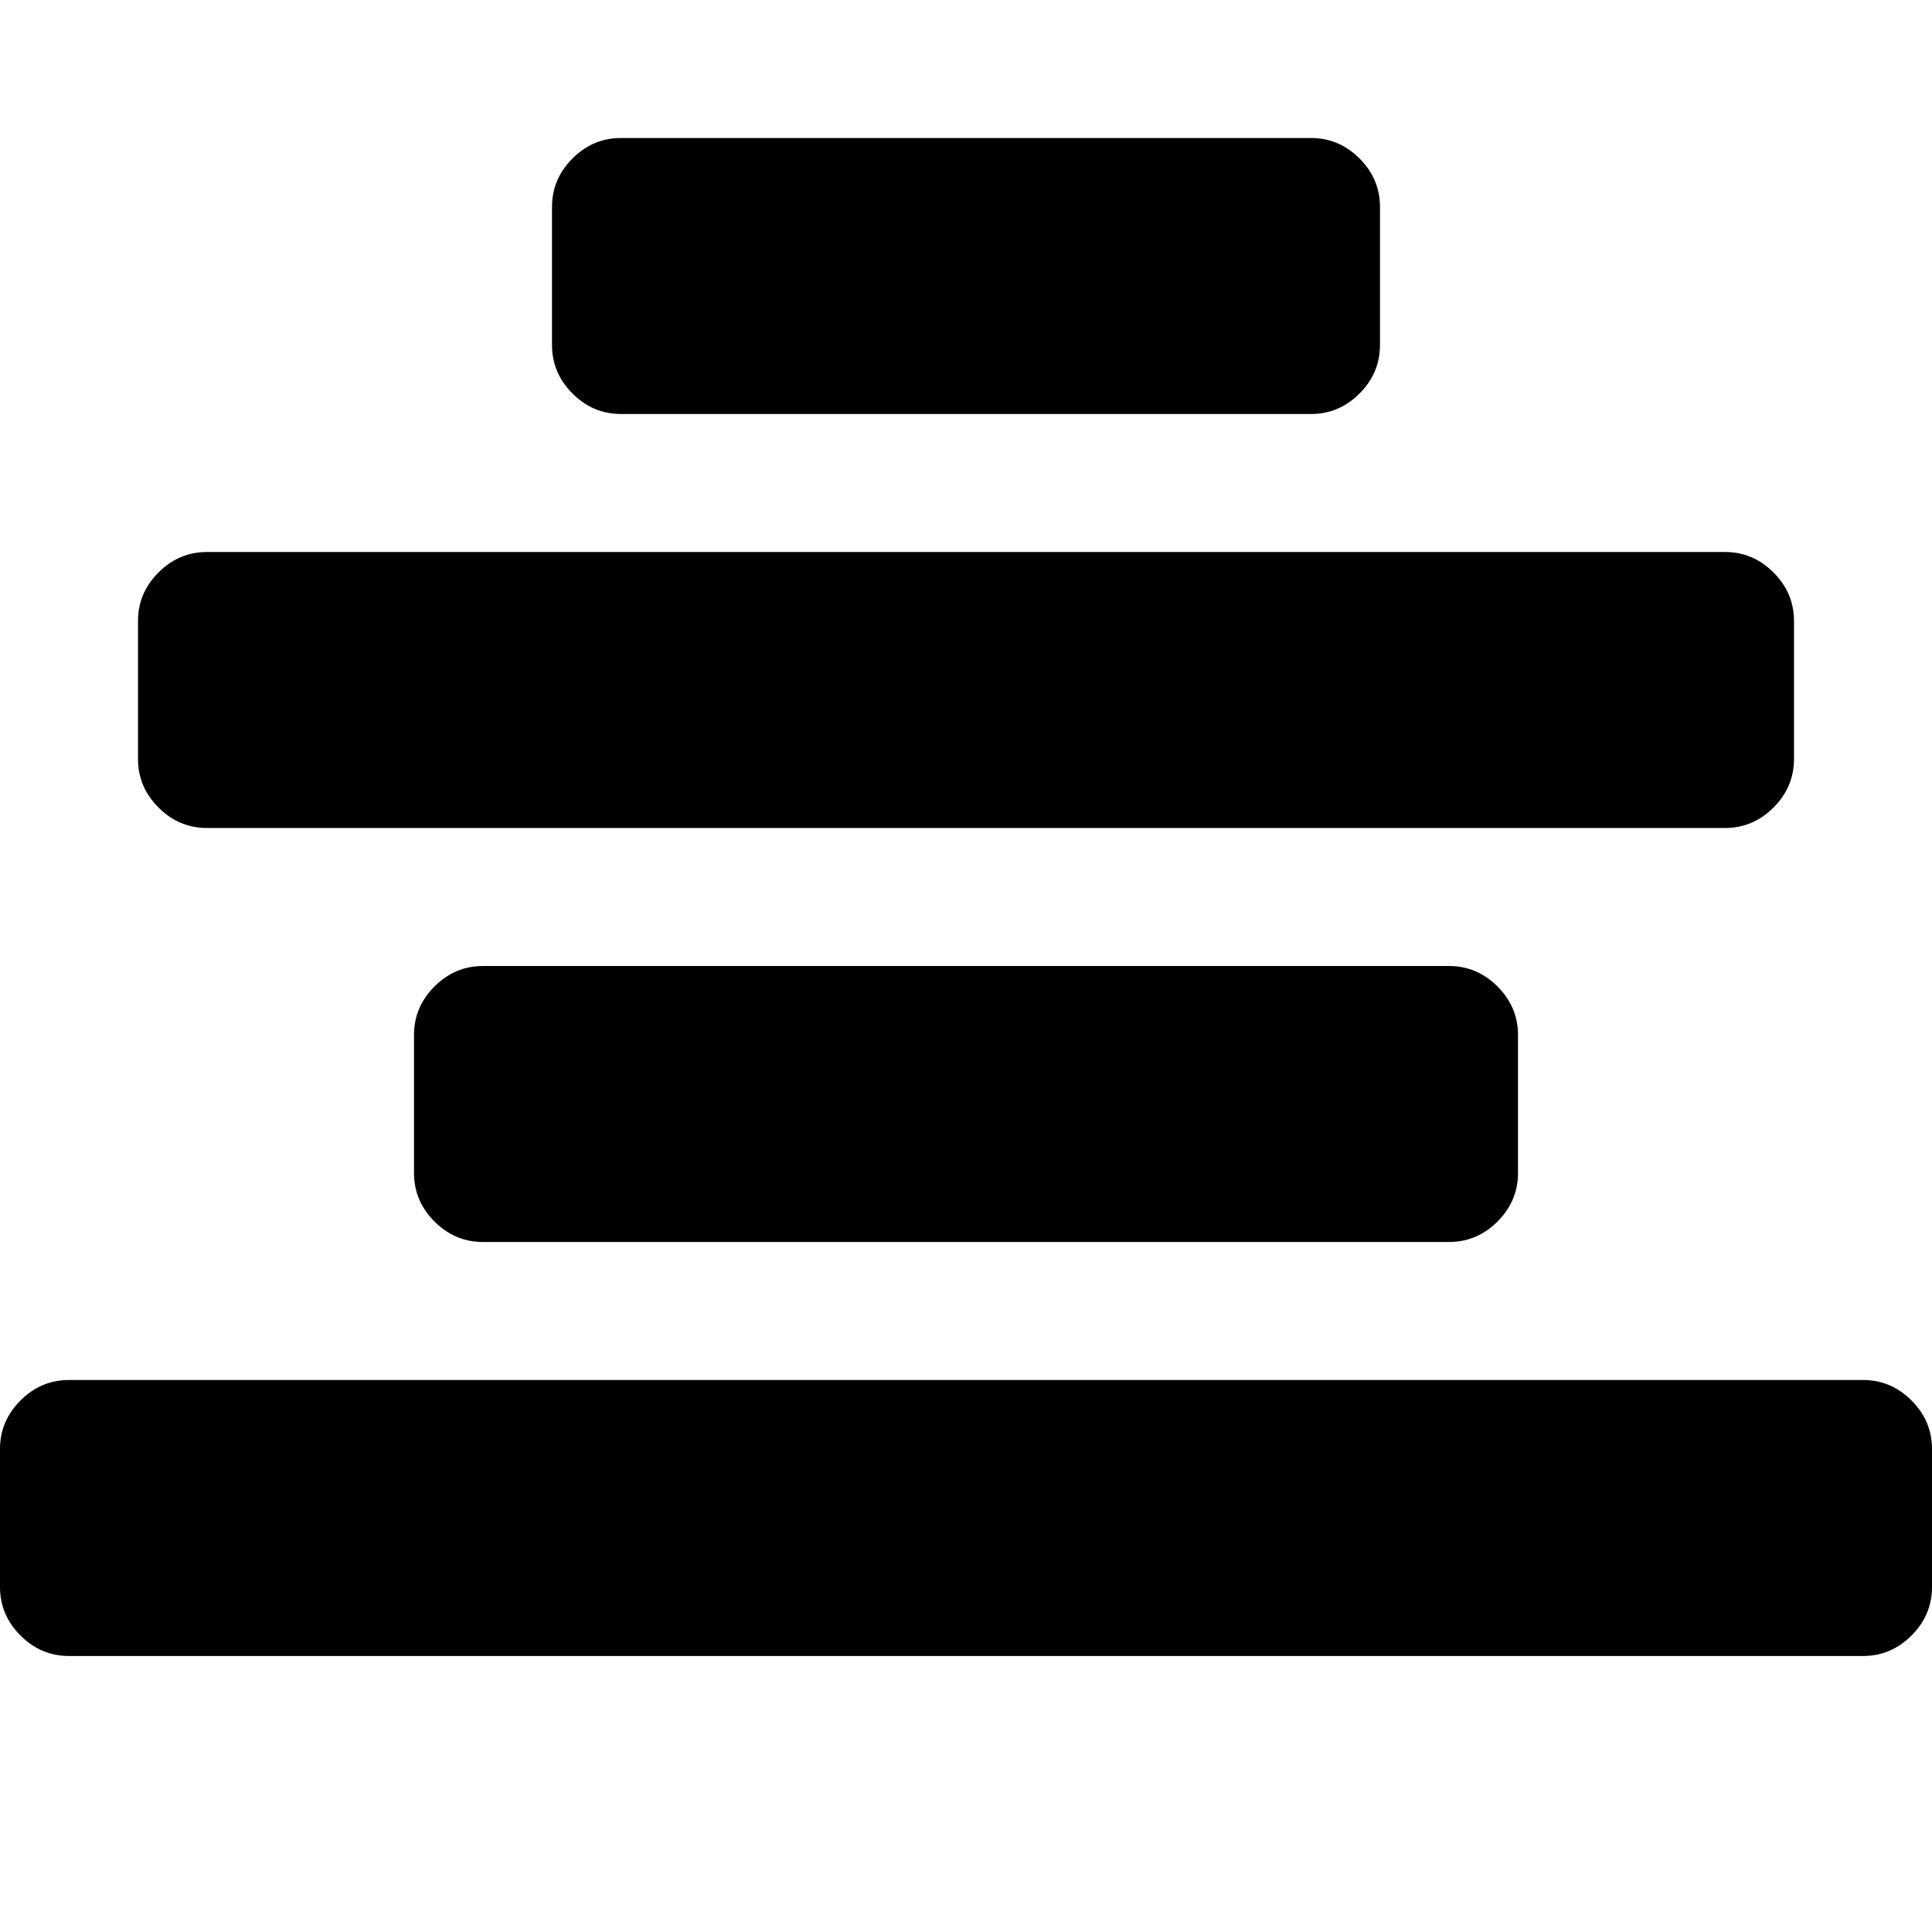
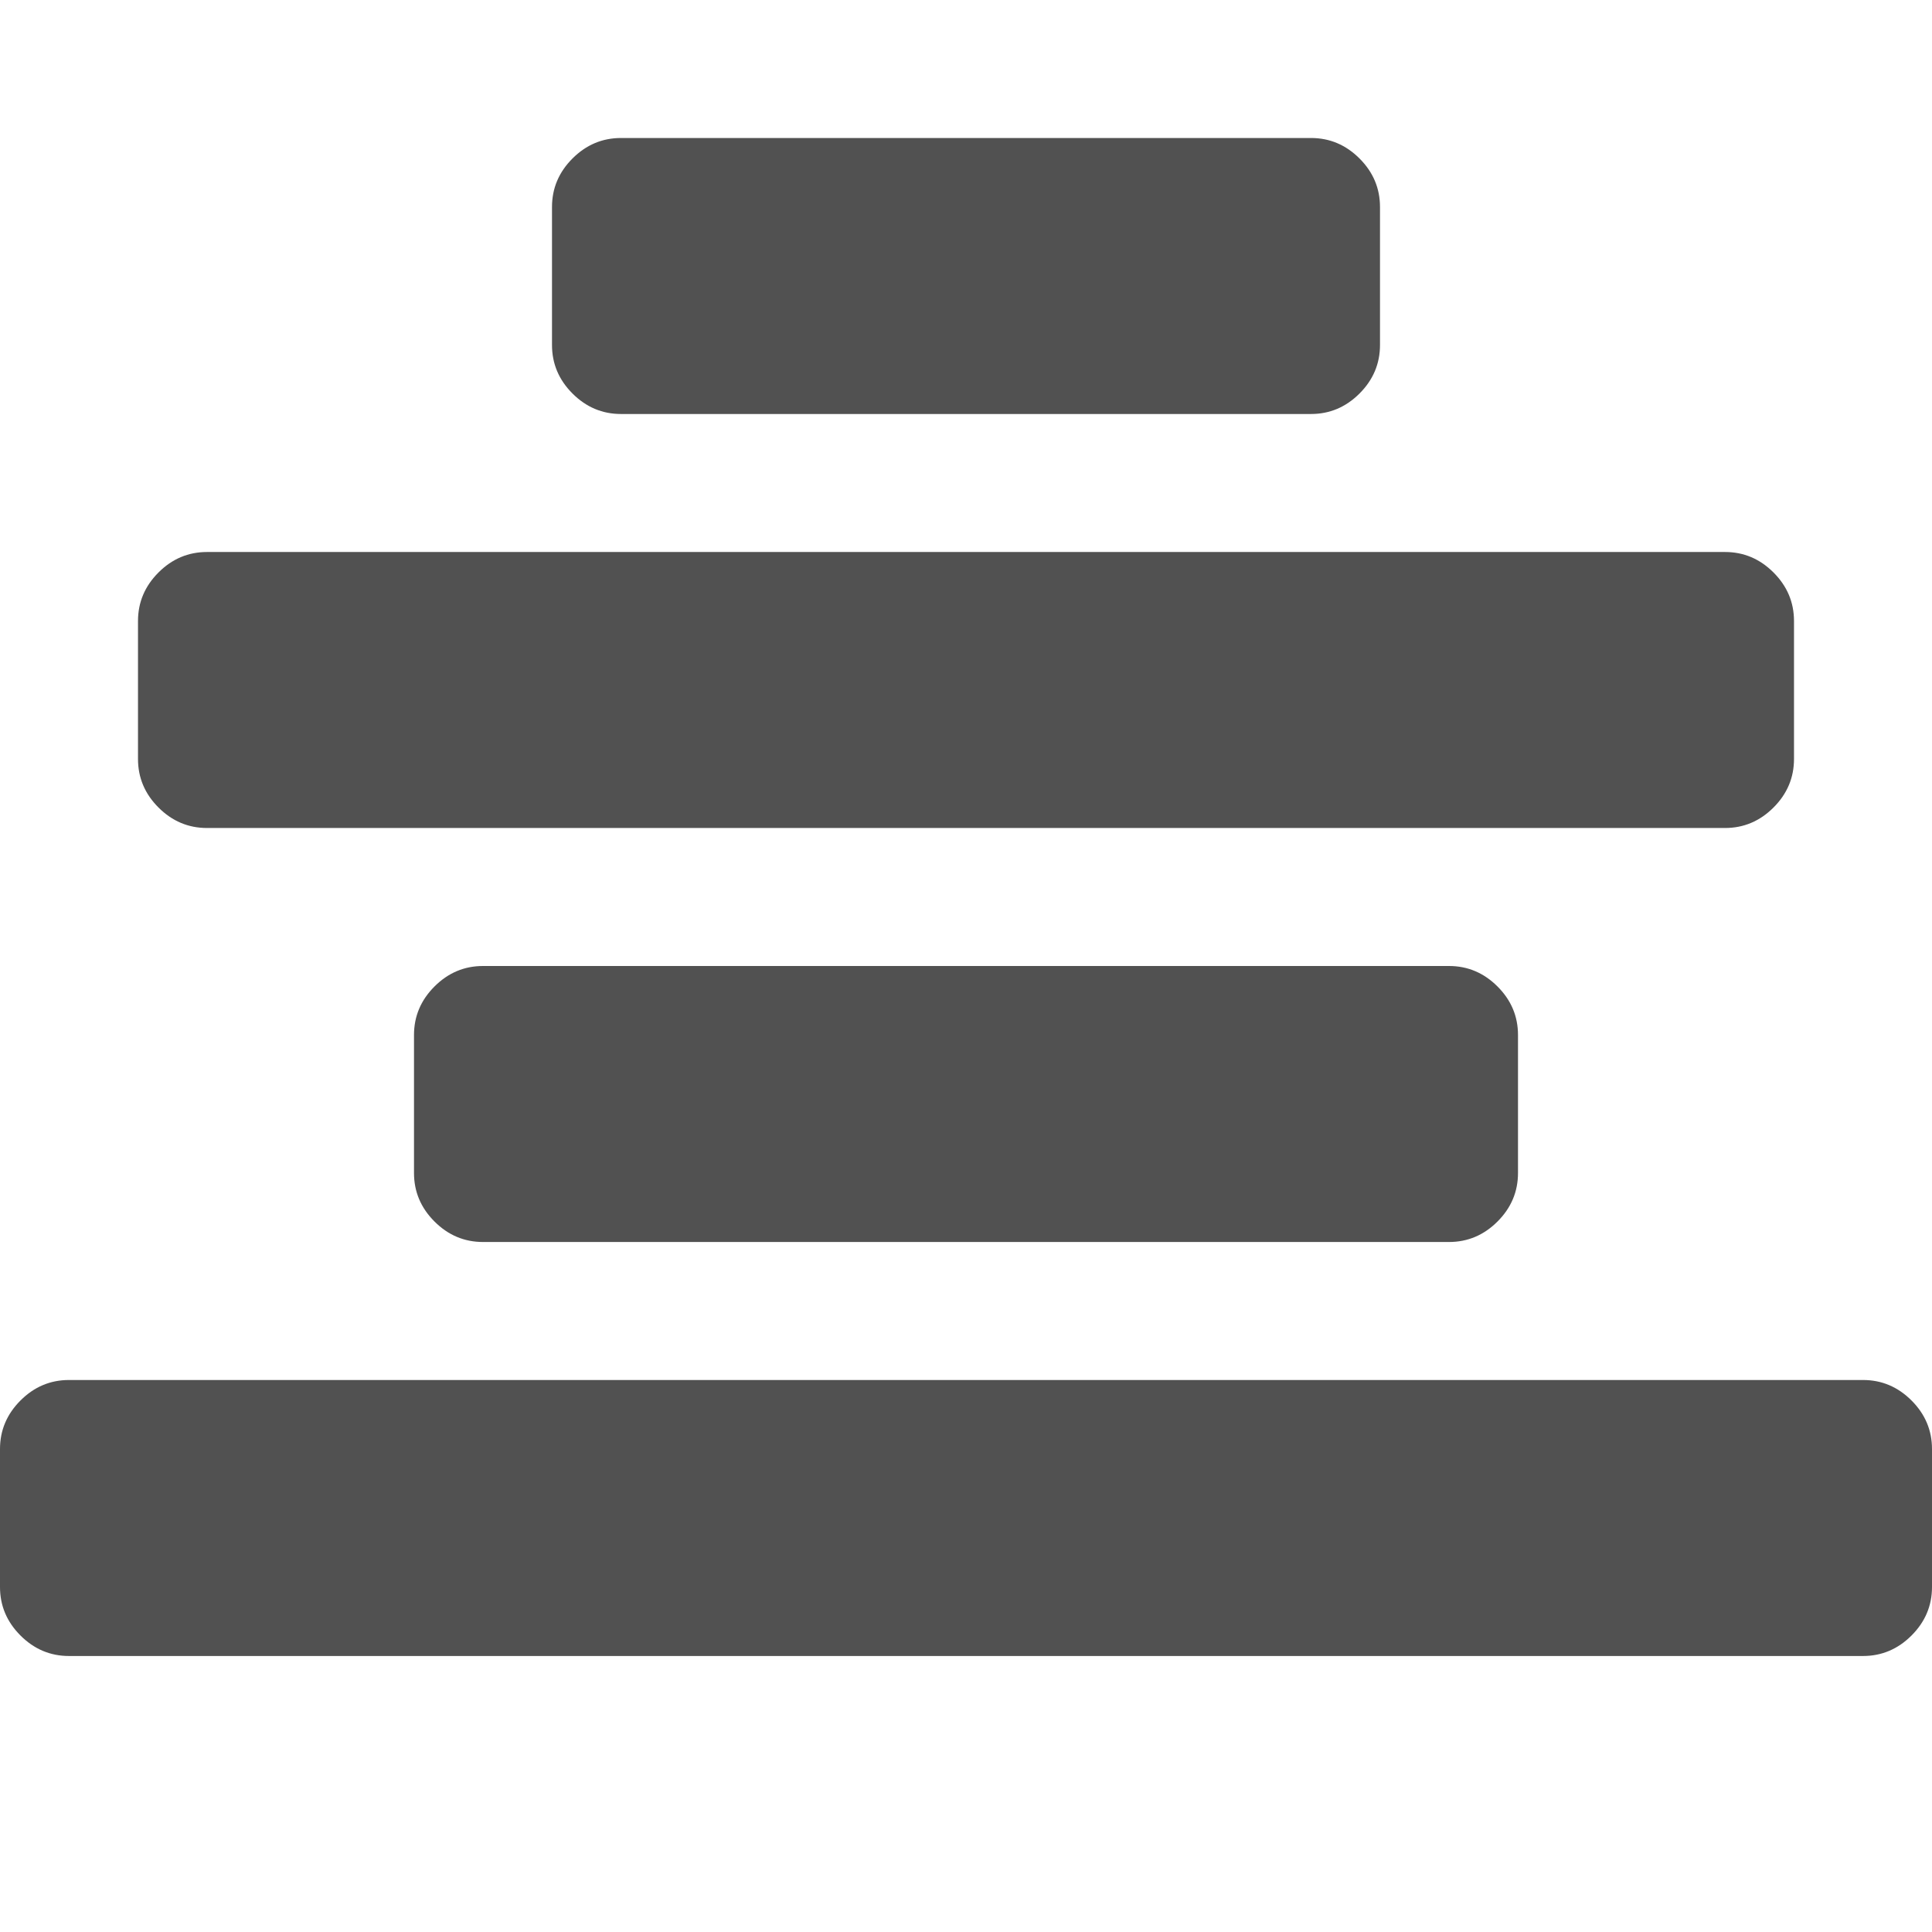
<svg xmlns="http://www.w3.org/2000/svg" t="1585490056628" class="icon" viewBox="0 0 1024 1024" version="1.1" p-id="10425" width="16" height="16">
  <defs>
    <style type="text/css" />
  </defs>
-   <path d="M1024 768v73.143q0 14.857-10.857 25.714t-25.714 10.857H36.571q-14.857 0-25.714-10.857t-10.857-25.714v-73.143q0-14.857 10.857-25.714t25.714-10.857h950.857q14.857 0 25.714 10.857t10.857 25.714z m-219.429-219.429v73.143q0 14.857-10.857 25.714t-25.714 10.857H256q-14.857 0-25.714-10.857t-10.857-25.714V548.571q0-14.857 10.857-25.714t25.714-10.857h512q14.857 0 25.714 10.857t10.857 25.714z m146.286-219.429v73.143q0 14.857-10.857 25.714t-25.714 10.857H109.714q-14.857 0-25.714-10.857t-10.857-25.714V329.143q0-14.857 10.857-25.714t25.714-10.857h804.571q14.857 0 25.714 10.857t10.857 25.714z m-219.429-219.429v73.143q0 14.857-10.857 25.714t-25.714 10.857H329.143q-14.857 0-25.714-10.857t-10.857-25.714V109.714q0-14.857 10.857-25.714t25.714-10.857h365.714q14.857 0 25.714 10.857t10.857 25.714z" p-id="10426" />
+   <path d="M1024 768v73.143q0 14.857-10.857 25.714t-25.714 10.857H36.571q-14.857 0-25.714-10.857t-10.857-25.714v-73.143q0-14.857 10.857-25.714t25.714-10.857h950.857q14.857 0 25.714 10.857t10.857 25.714z m-219.429-219.429v73.143q0 14.857-10.857 25.714t-25.714 10.857H256q-14.857 0-25.714-10.857t-10.857-25.714V548.571q0-14.857 10.857-25.714t25.714-10.857h512q14.857 0 25.714 10.857t10.857 25.714z m146.286-219.429v73.143q0 14.857-10.857 25.714t-25.714 10.857H109.714q-14.857 0-25.714-10.857t-10.857-25.714V329.143q0-14.857 10.857-25.714t25.714-10.857h804.571q14.857 0 25.714 10.857t10.857 25.714z m-219.429-219.429v73.143q0 14.857-10.857 25.714t-25.714 10.857H329.143q-14.857 0-25.714-10.857t-10.857-25.714V109.714q0-14.857 10.857-25.714t25.714-10.857h365.714q14.857 0 25.714 10.857t10.857 25.714z" p-id="10426" fill="#515151" />
</svg>
